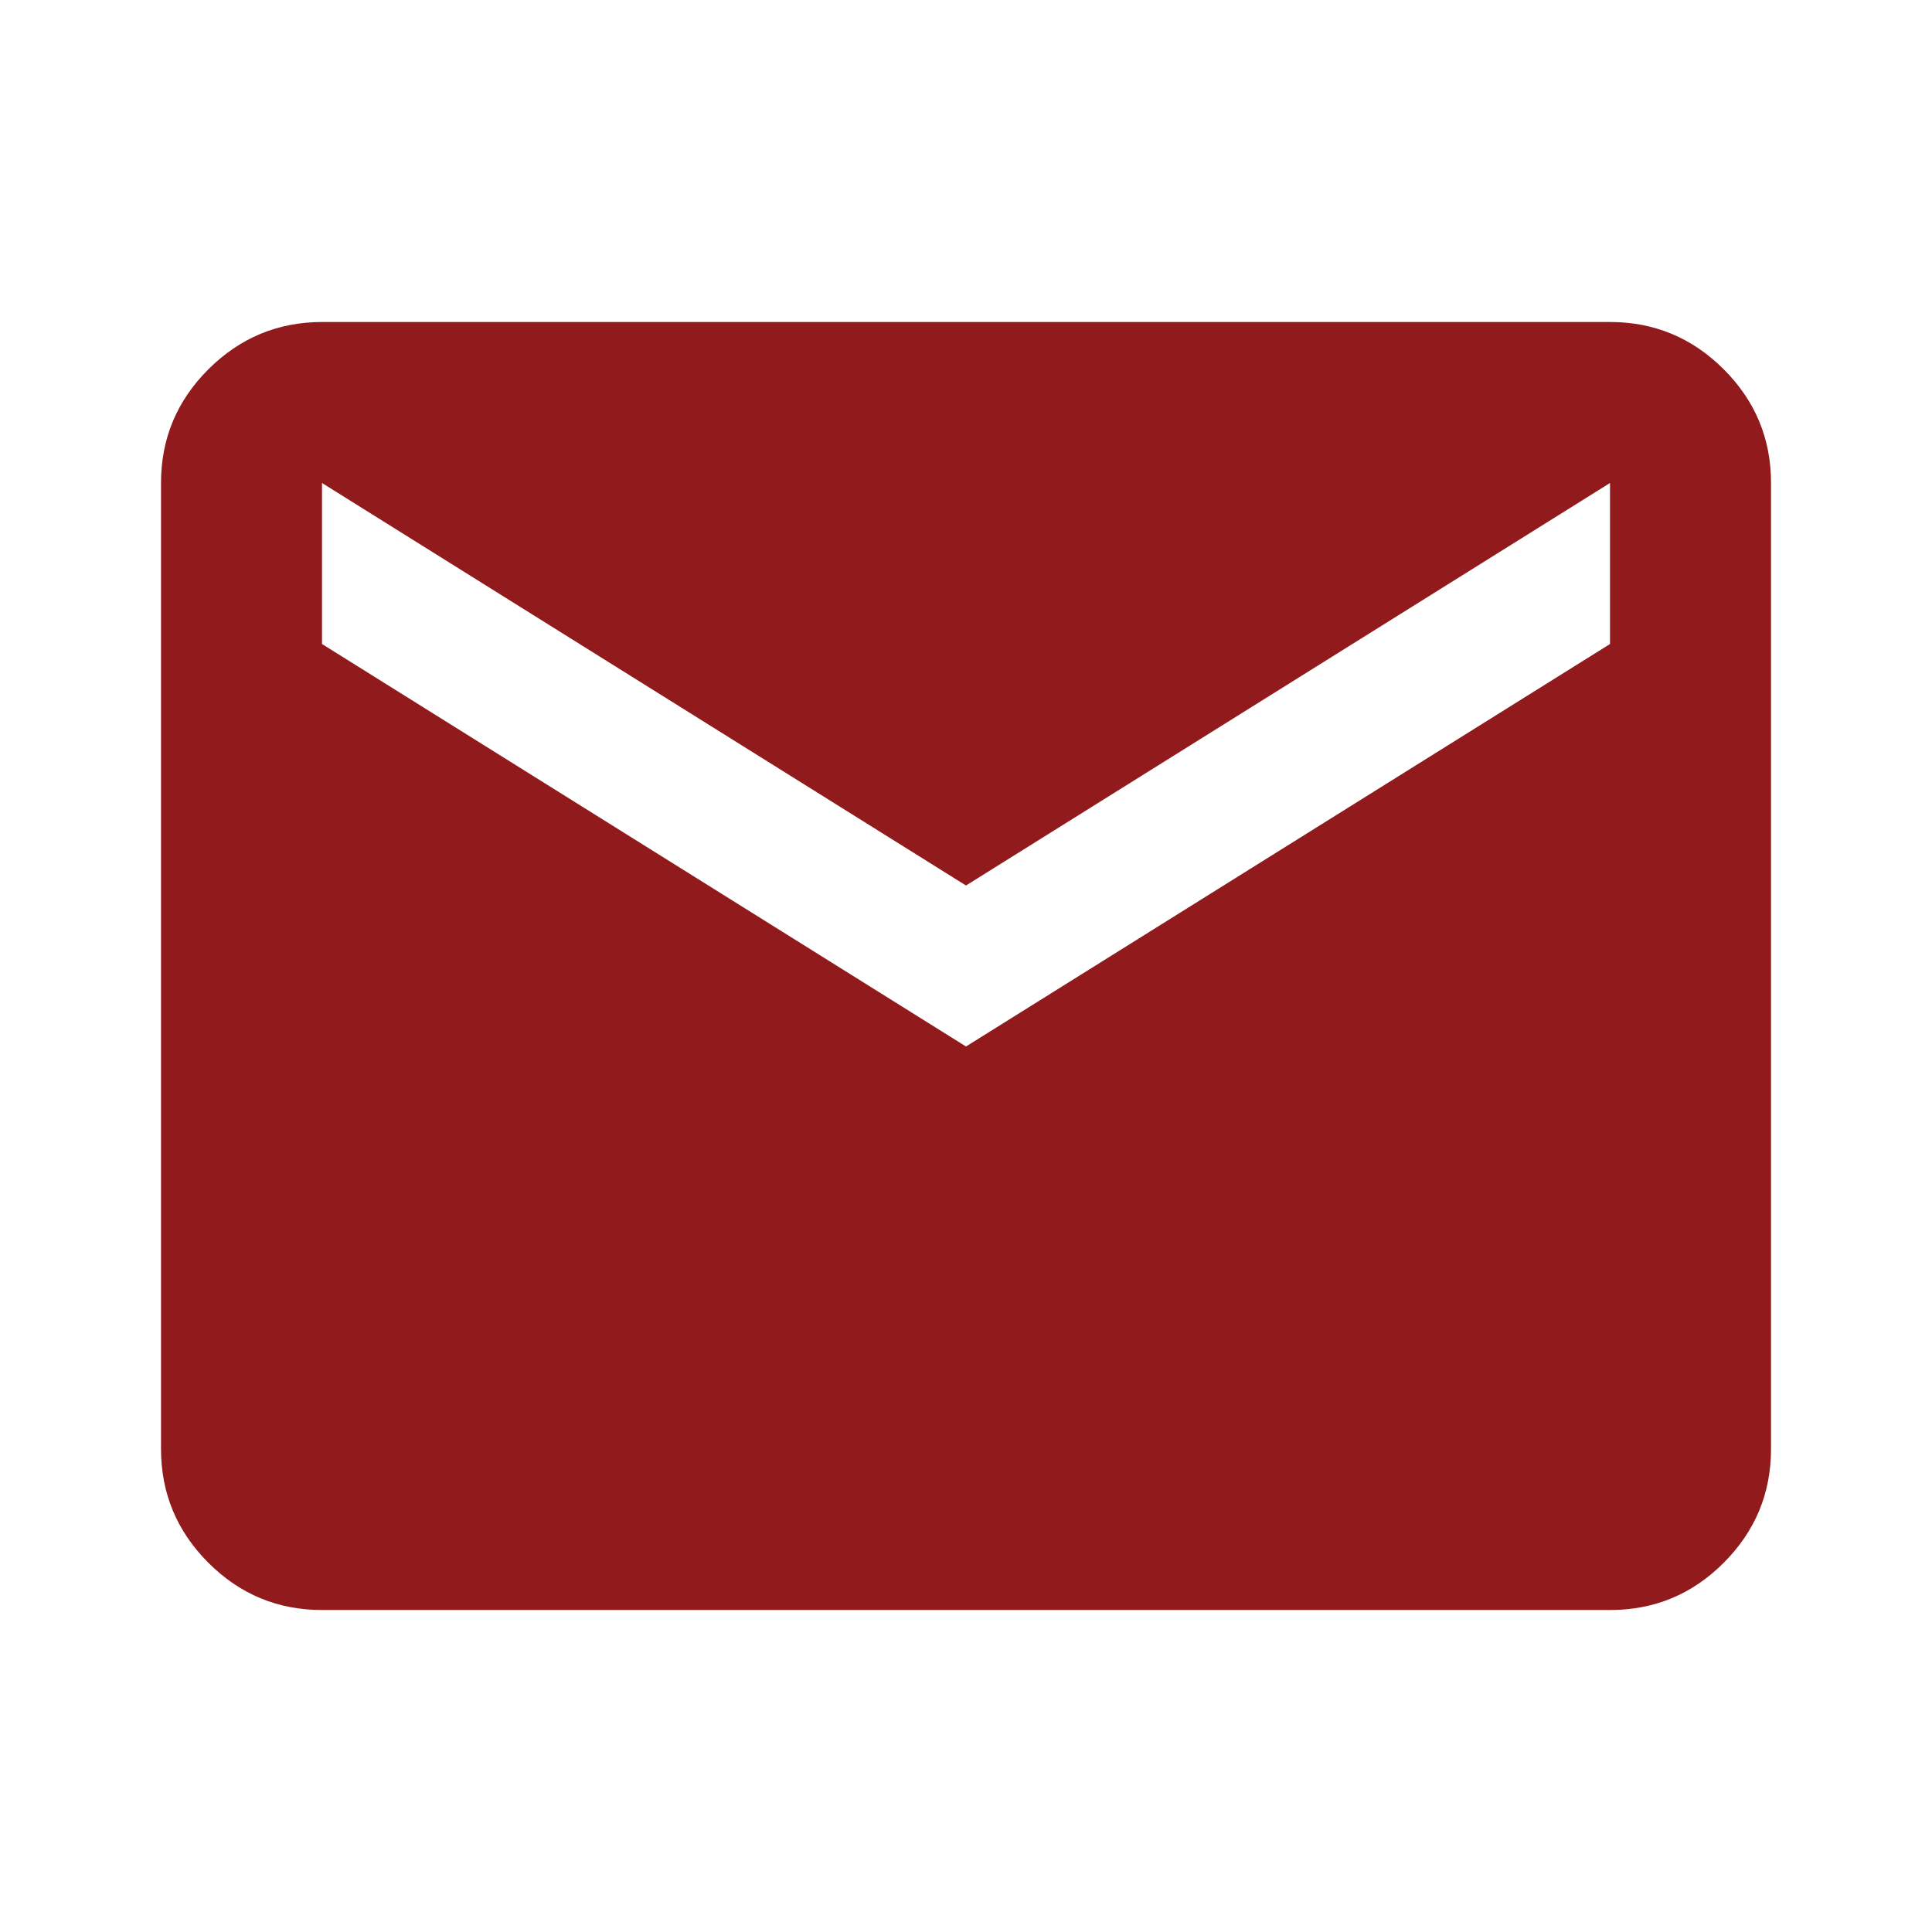
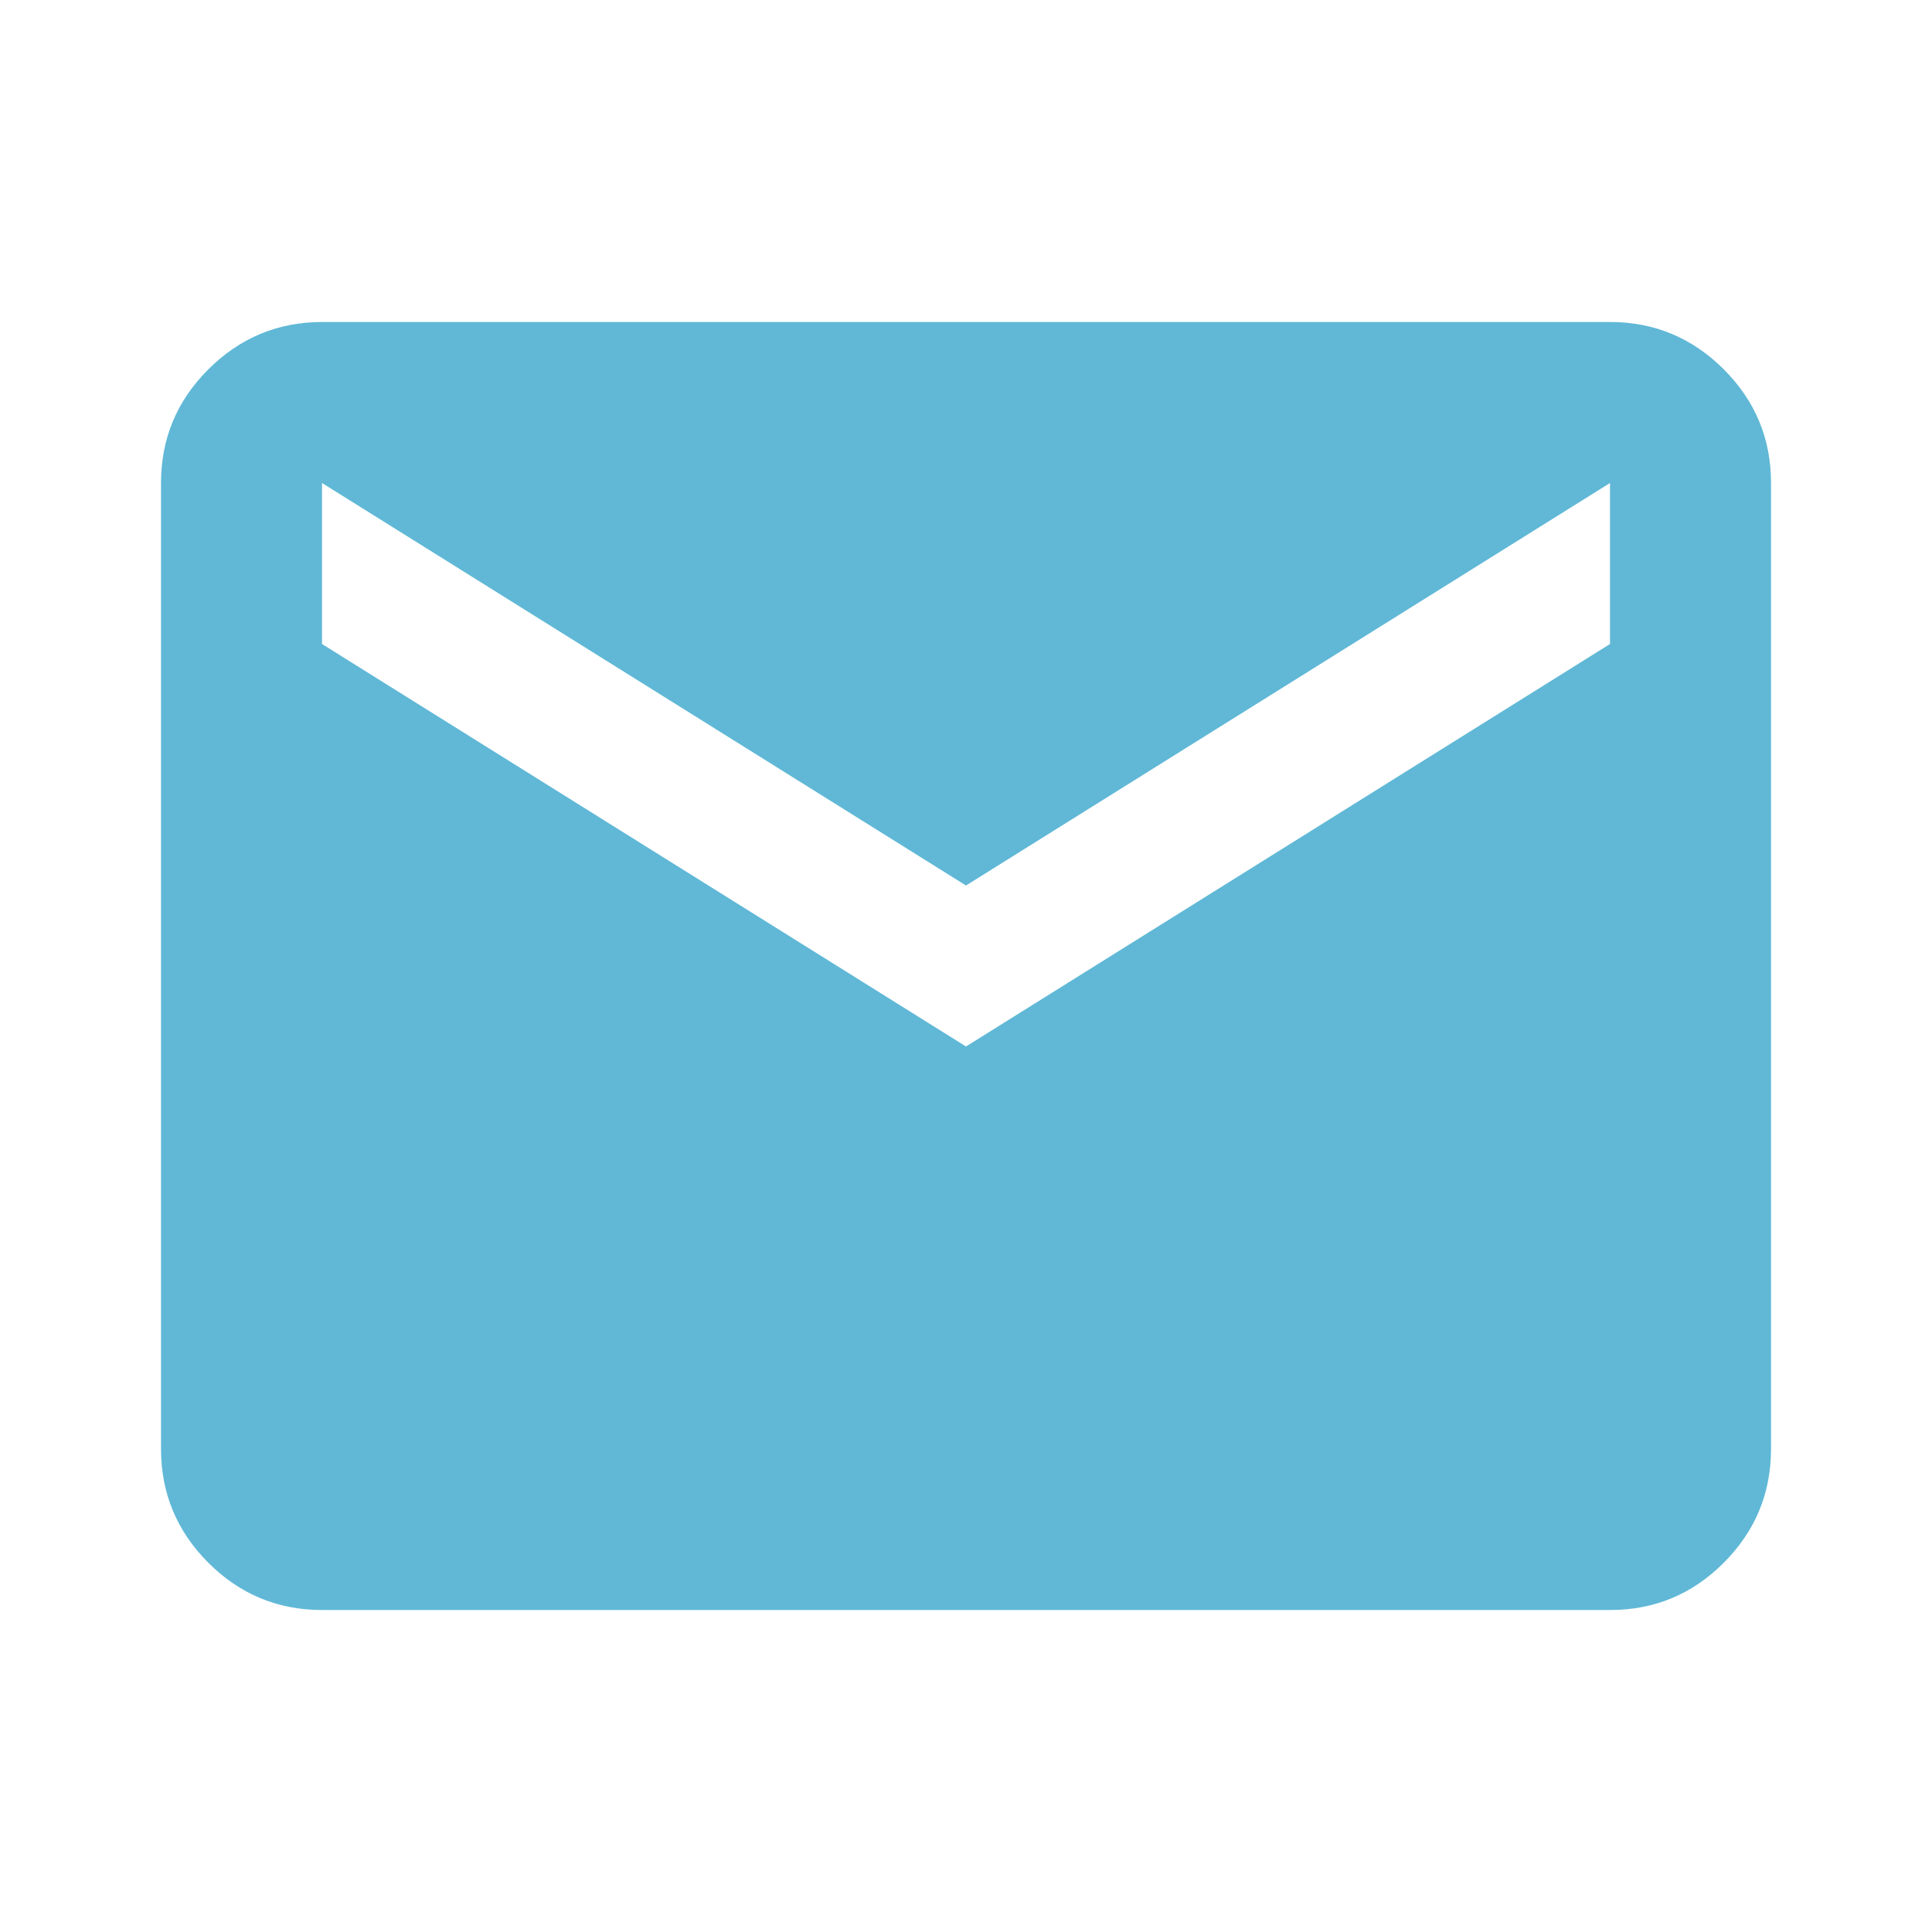
<svg xmlns="http://www.w3.org/2000/svg" width="80" height="80" viewBox="0 0 80 80" fill="none">
-   <path d="M13.334 66.667C11.5 66.667 9.931 66.014 8.627 64.71C7.323 63.406 6.669 61.836 6.667 60V20C6.667 18.167 7.32 16.598 8.627 15.293C9.934 13.989 11.502 13.336 13.334 13.333H66.667C68.5 13.333 70.07 13.987 71.377 15.293C72.684 16.6 73.336 18.169 73.334 20V60C73.334 61.833 72.681 63.403 71.377 64.71C70.073 66.017 68.502 66.669 66.667 66.667H13.334ZM40 43.333L66.667 26.667V20L40 36.667L13.334 20V26.667L40 43.333Z" fill="#911A1D" />
+   <path d="M13.334 66.667C11.5 66.667 9.931 66.014 8.627 64.71C7.323 63.406 6.669 61.836 6.667 60V20C6.667 18.167 7.32 16.598 8.627 15.293C9.934 13.989 11.502 13.336 13.334 13.333H66.667C68.5 13.333 70.07 13.987 71.377 15.293C72.684 16.6 73.336 18.169 73.334 20V60C73.334 61.833 72.681 63.403 71.377 64.71C70.073 66.017 68.502 66.669 66.667 66.667H13.334ZM40 43.333L66.667 26.667V20L40 36.667L13.334 20V26.667L40 43.333Z" fill="#60B8D6" />
</svg>
